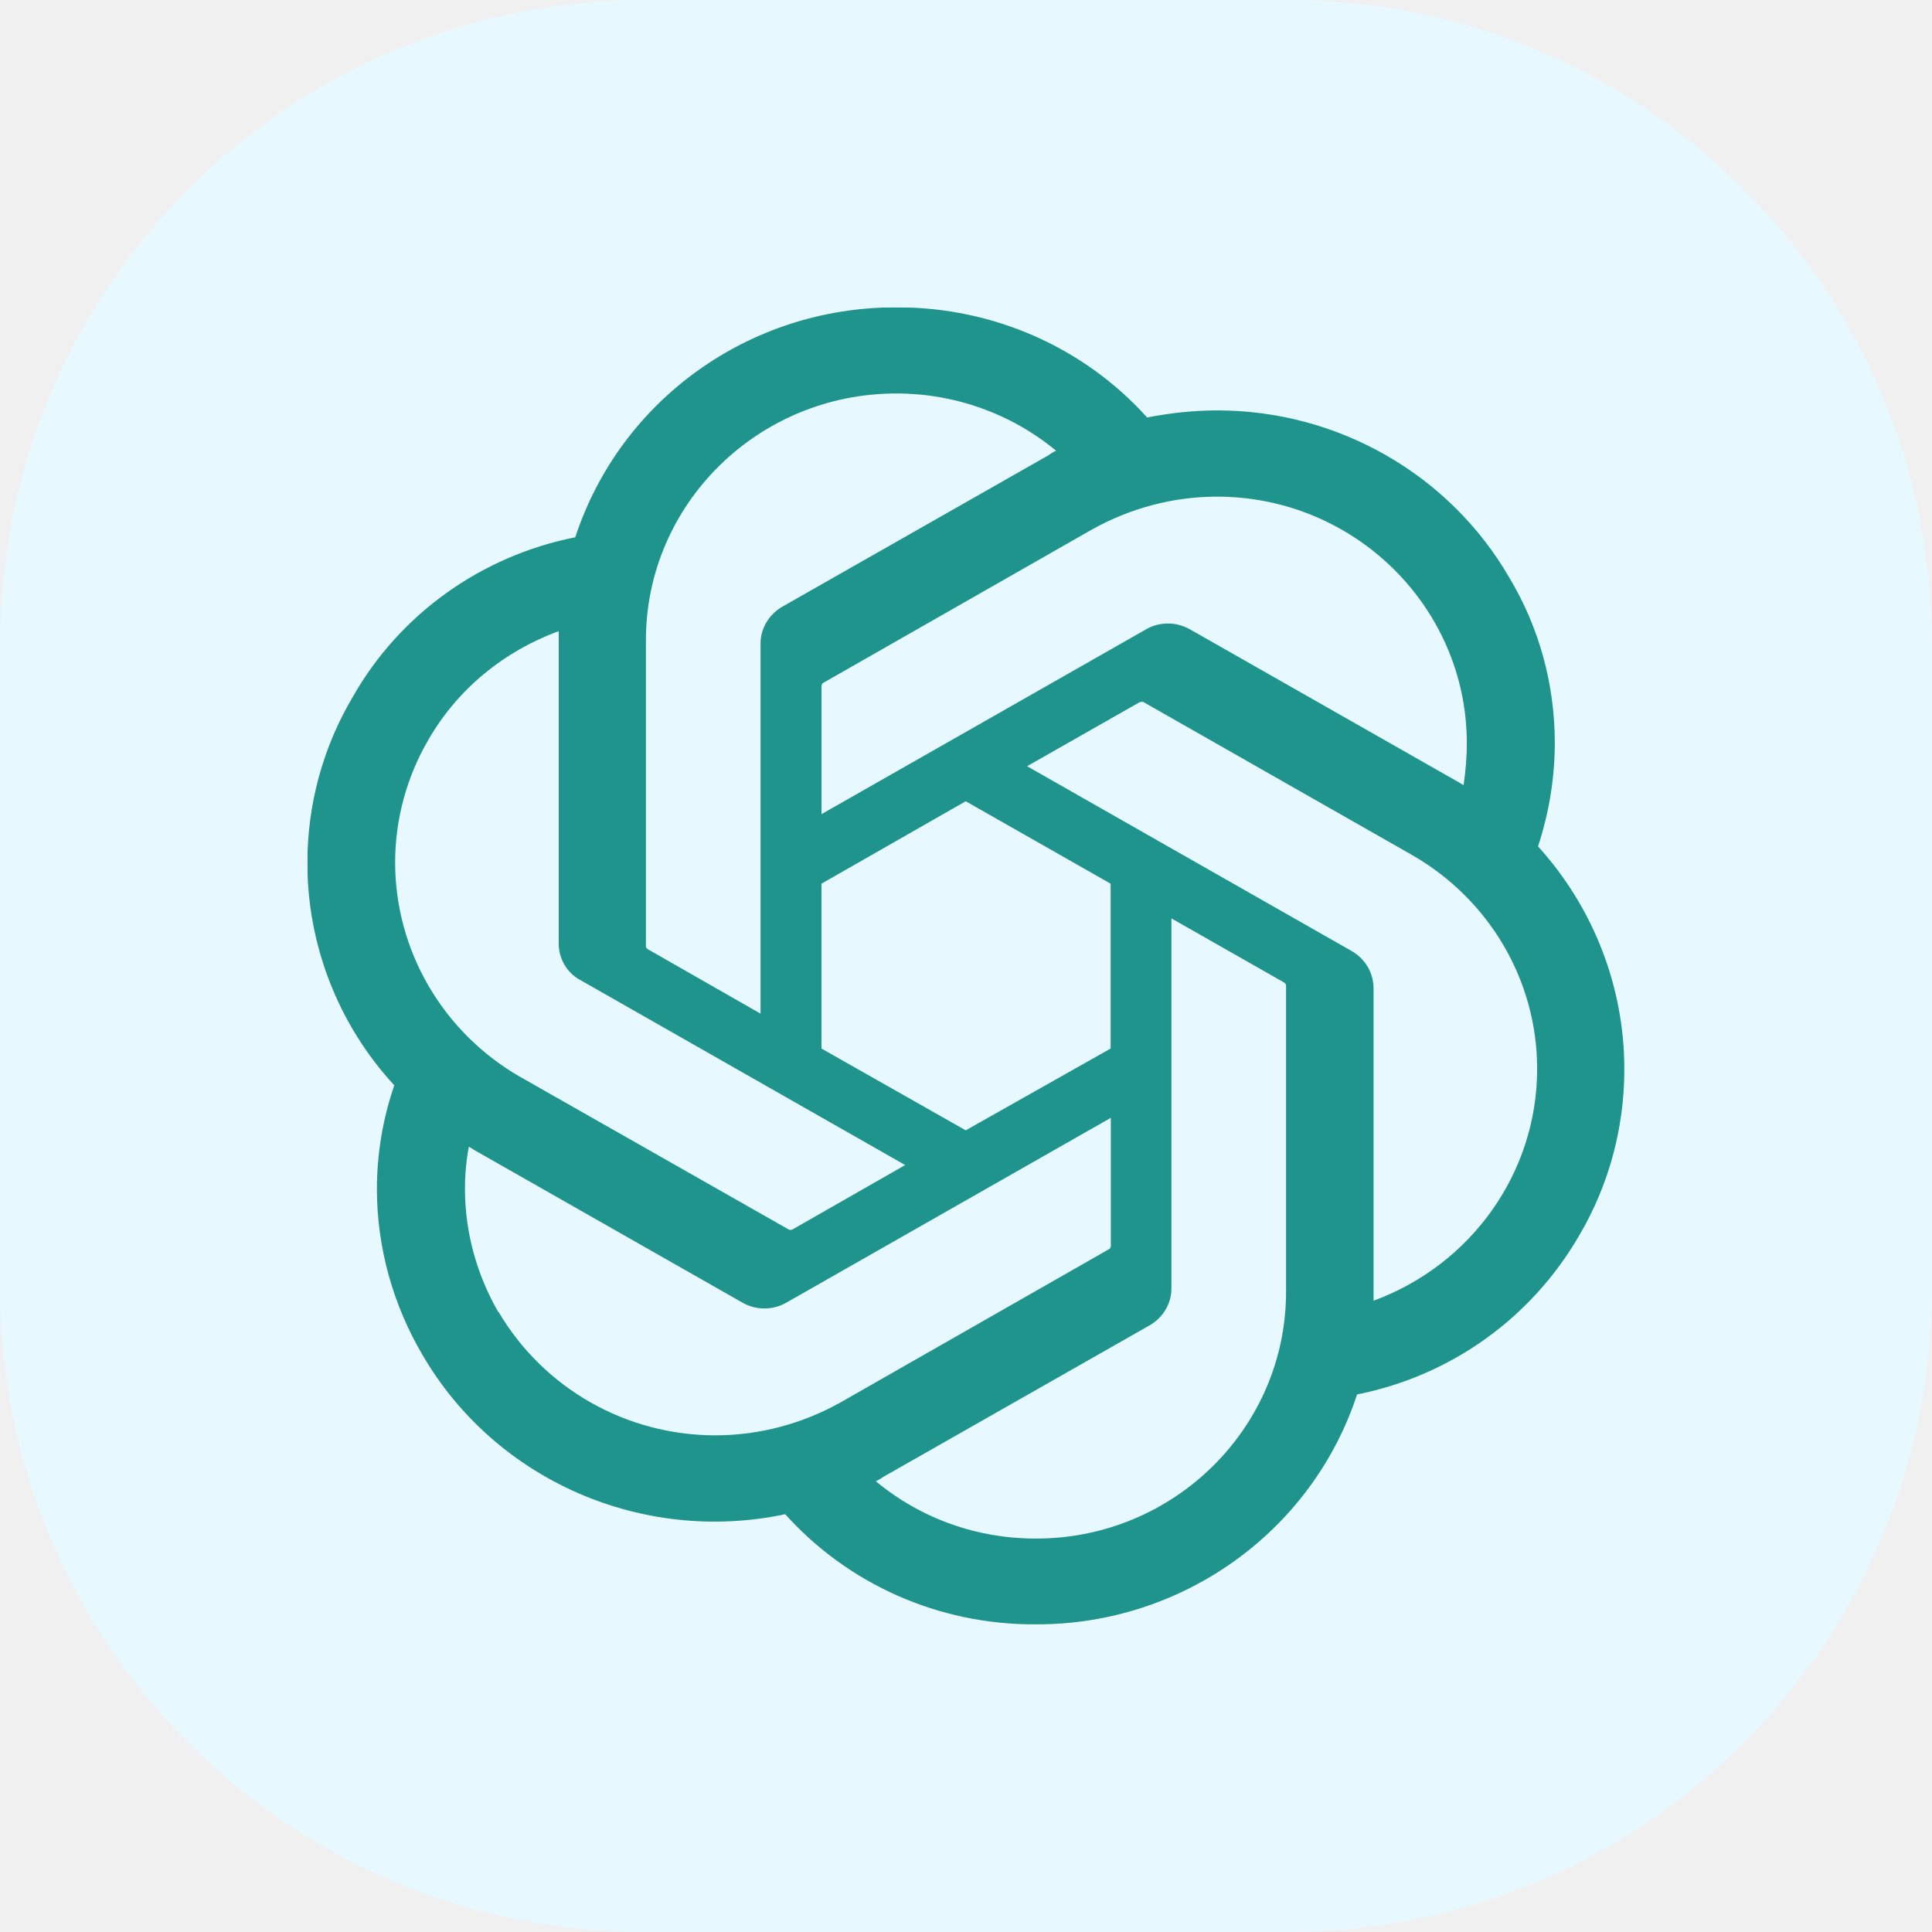
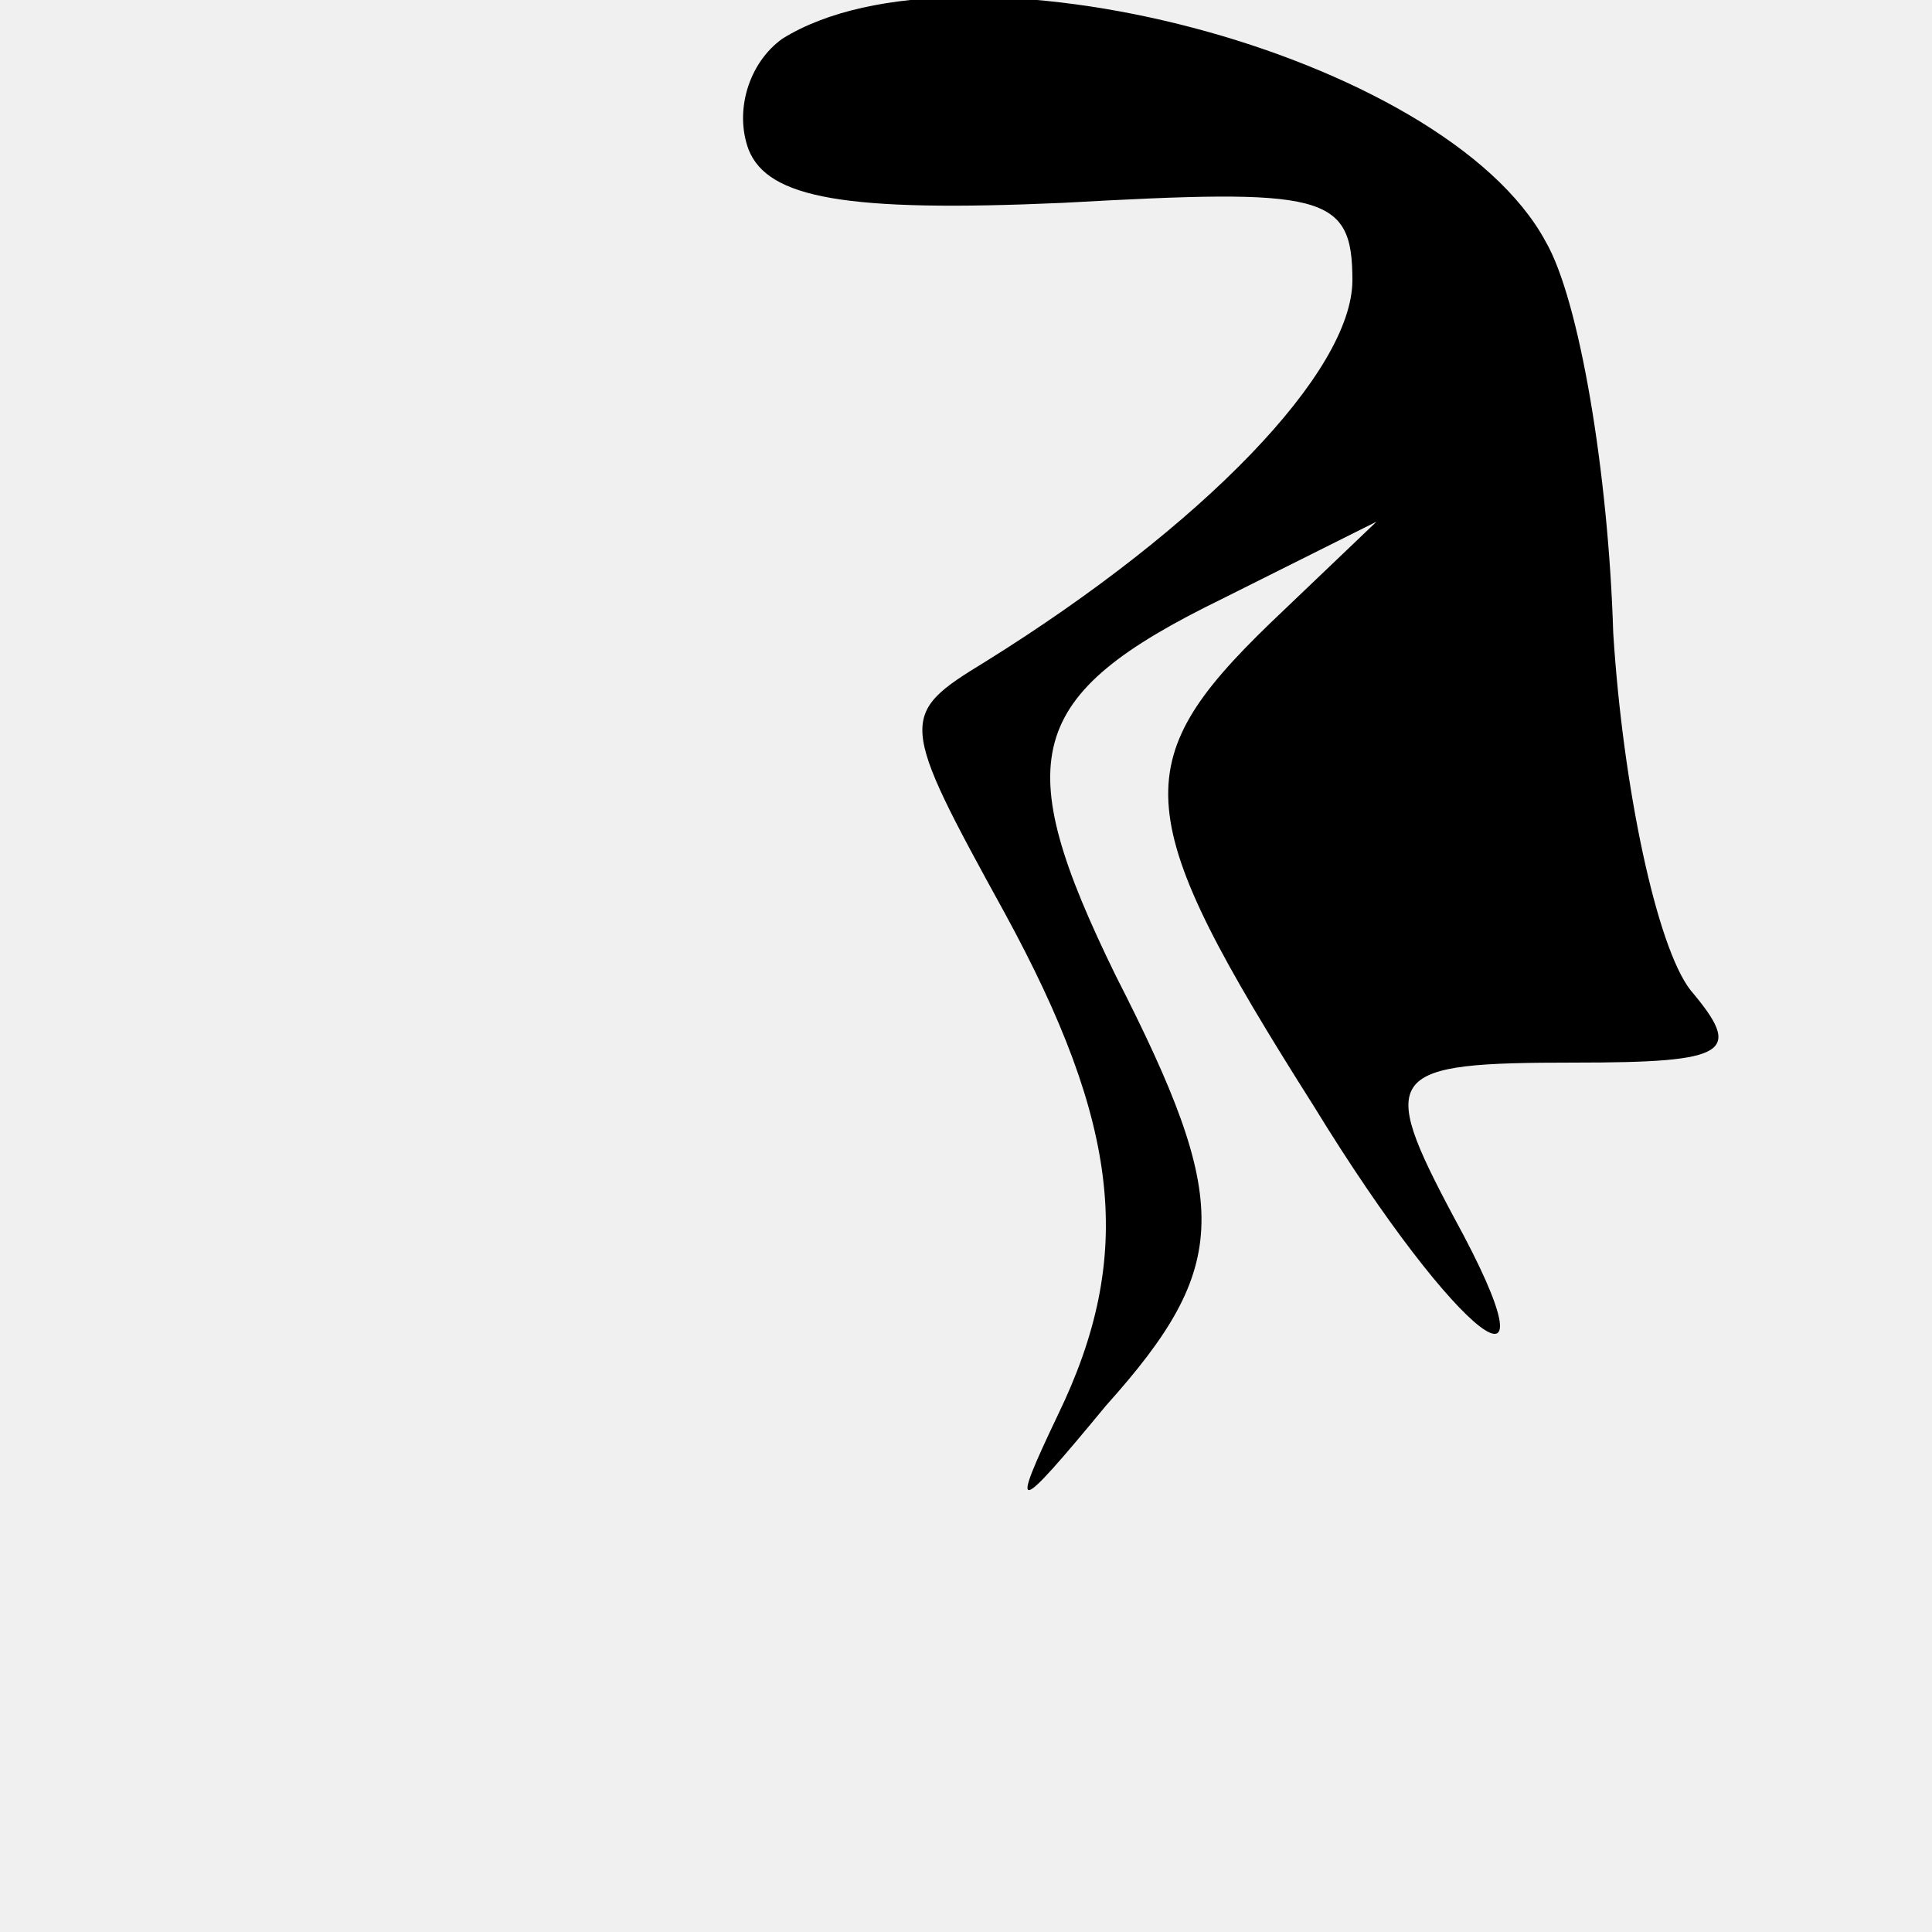
- <svg xmlns="http://www.w3.org/2000/svg" xmlns:xlink="http://www.w3.org/1999/xlink" width="30" height="30" viewBox="0 0 30 30" fill="none">
-   <defs>
-     <rect id="path_0" x="0" y="0" width="30" height="30" />
-     <rect id="path_1" x="0" y="0" width="20.455" height="20.455" />
-   </defs>
-   <g opacity="1" transform="translate(0 0)  rotate(0 15 15)">
-     <rect fill="#E7F8FF" opacity="1" transform="translate(0 0)  rotate(0 15 15)" x="0" y="0" width="30" height="30" rx="10" />
-     <mask id="bg-mask-0" fill="white">
-       <use xlink:href="#path_0" />
-     </mask>
-     <g mask="url(#bg-mask-0)">
-       <g opacity="1" transform="translate(4.772727 4.772727)  rotate(0 10.22727 10.22727)">
-         <mask id="bg-mask-1" fill="white">
-           <use xlink:href="#path_1" />
-         </mask>
-         <g mask="url(#bg-mask-1)">
-           <path id="分组 1" fill-rule="evenodd" style="fill:#1F948C" transform="translate(0 0)  rotate(0 10.22727 10.22727)" opacity="1" d="M19.11 8.37L19.11 8.37C19.28 7.85 19.37 7.31 19.37 6.76C19.37 5.86 19.13 4.97 18.66 4.19C17.73 2.59 16 1.6 14.13 1.6C13.76 1.6 13.4 1.64 13.04 1.71C12.06 0.62 10.65 0 9.17 0L9.14 0L9.13 0C6.86 0 4.86 1.44 4.16 3.57C2.7 3.86 1.44 4.76 0.71 6.04C0.24 6.83 0 7.72 0 8.63C0 9.9 0.48 11.14 1.35 12.08C1.17 12.6 1.08 13.15 1.08 13.69C1.08 14.6 1.33 15.49 1.79 16.27C2.92 18.21 5.2 19.21 7.42 18.74C8.4 19.83 9.8 20.45 11.28 20.45L11.31 20.45L11.33 20.45C13.59 20.45 15.6 19.01 16.3 16.88C17.76 16.59 19.01 15.69 19.75 14.41C20.21 13.63 20.45 12.74 20.45 11.83C20.45 10.55 19.97 9.32 19.11 8.37Z M8.947 18.158C8.907 18.188 8.867 18.208 8.827 18.228C9.527 18.808 10.397 19.118 11.307 19.118L11.317 19.118C13.457 19.118 15.197 17.398 15.197 15.288L15.197 10.528C15.197 10.508 15.177 10.488 15.157 10.478L13.417 9.488L13.417 15.238C13.417 15.468 13.287 15.688 13.077 15.808L8.947 18.158Z M8.277 17.005L12.447 14.625C12.466 14.615 12.476 14.595 12.476 14.575L12.476 14.575L12.476 12.585L7.437 15.455C7.227 15.575 6.967 15.575 6.757 15.455L2.627 13.105C2.587 13.085 2.537 13.045 2.507 13.035C2.467 13.245 2.447 13.465 2.447 13.685C2.447 14.355 2.627 15.015 2.967 15.605L2.967 15.595C3.667 16.785 4.947 17.515 6.337 17.515C7.017 17.515 7.687 17.335 8.277 17.005Z M3.903 5.168C3.903 5.128 3.903 5.068 3.903 5.028C3.053 5.338 2.333 5.928 1.883 6.708L1.883 6.708C1.543 7.288 1.363 7.948 1.363 8.618C1.363 9.988 2.103 11.258 3.303 11.948L7.473 14.318C7.493 14.328 7.513 14.328 7.533 14.318L9.283 13.318L4.243 10.448C4.033 10.338 3.903 10.118 3.903 9.878L3.903 9.878L3.903 5.168Z M17.156 8.505L12.976 6.125C12.956 6.125 12.936 6.125 12.916 6.135L11.176 7.125L16.216 9.995C16.426 10.115 16.556 10.335 16.556 10.575C16.556 10.575 16.556 10.575 16.556 10.575L16.556 15.425C18.076 14.865 19.096 13.435 19.096 11.825C19.096 10.455 18.356 9.195 17.156 8.505Z M8.014 5.829C7.994 5.839 7.984 5.859 7.984 5.879L7.984 5.879L7.984 7.869L13.024 4.999C13.124 4.939 13.244 4.909 13.364 4.909C13.484 4.909 13.594 4.939 13.704 4.999L17.834 7.349C17.874 7.369 17.914 7.399 17.954 7.419L17.954 7.419C17.984 7.209 18.004 6.989 18.004 6.769C18.004 4.659 16.264 2.939 14.124 2.939C13.444 2.939 12.774 3.119 12.184 3.449L8.014 5.829Z M9.147 1.337C6.997 1.337 5.257 3.057 5.257 5.167L5.257 9.927C5.257 9.947 5.277 9.957 5.287 9.967L7.037 10.967L7.037 5.227L7.037 5.217C7.037 4.987 7.167 4.767 7.377 4.647L11.507 2.297C11.547 2.267 11.597 2.237 11.627 2.227C10.927 1.647 10.047 1.337 9.147 1.337Z M7.983 11.509L10.223 12.779L12.473 11.509L12.473 8.949L10.223 7.669L7.983 8.949L7.983 11.509Z " />
-         </g>
-       </g>
-     </g>
+ <svg xmlns="http://www.w3.org/2000/svg" version="1.0" width="20pt" height="20pt" viewBox="0 0 20 20" preserveAspectRatio="xMidYMid meet">
+   <g transform="translate(0,20) scale(0.05,-0.05)" fill="#000000" stroke="none">
+     <path d="M162 392 c-7 -5 -10 -15 -7 -23 4 -10 20 -13 65 -11 54 3 60 2 60 -16 0 -19 -31 -51 -76 -79 -18 -11 -18 -12 4 -52 24 -44 27 -71 11 -104 -10 -21 -9 -21 10 2 26 29 26 42 2 89 -22 45 -19 58 22 78 l32 16 -22 -21 c-30 -29 -29 -40 9 -100 30 -49 52 -65 29 -23 -16 30 -14 32 25 32 32 0 35 2 24 15 -7 9 -14 42 -16 74 -1 33 -7 69 -14 81 -21 39 -121 65 -158 42z" />
  </g>
</svg>
